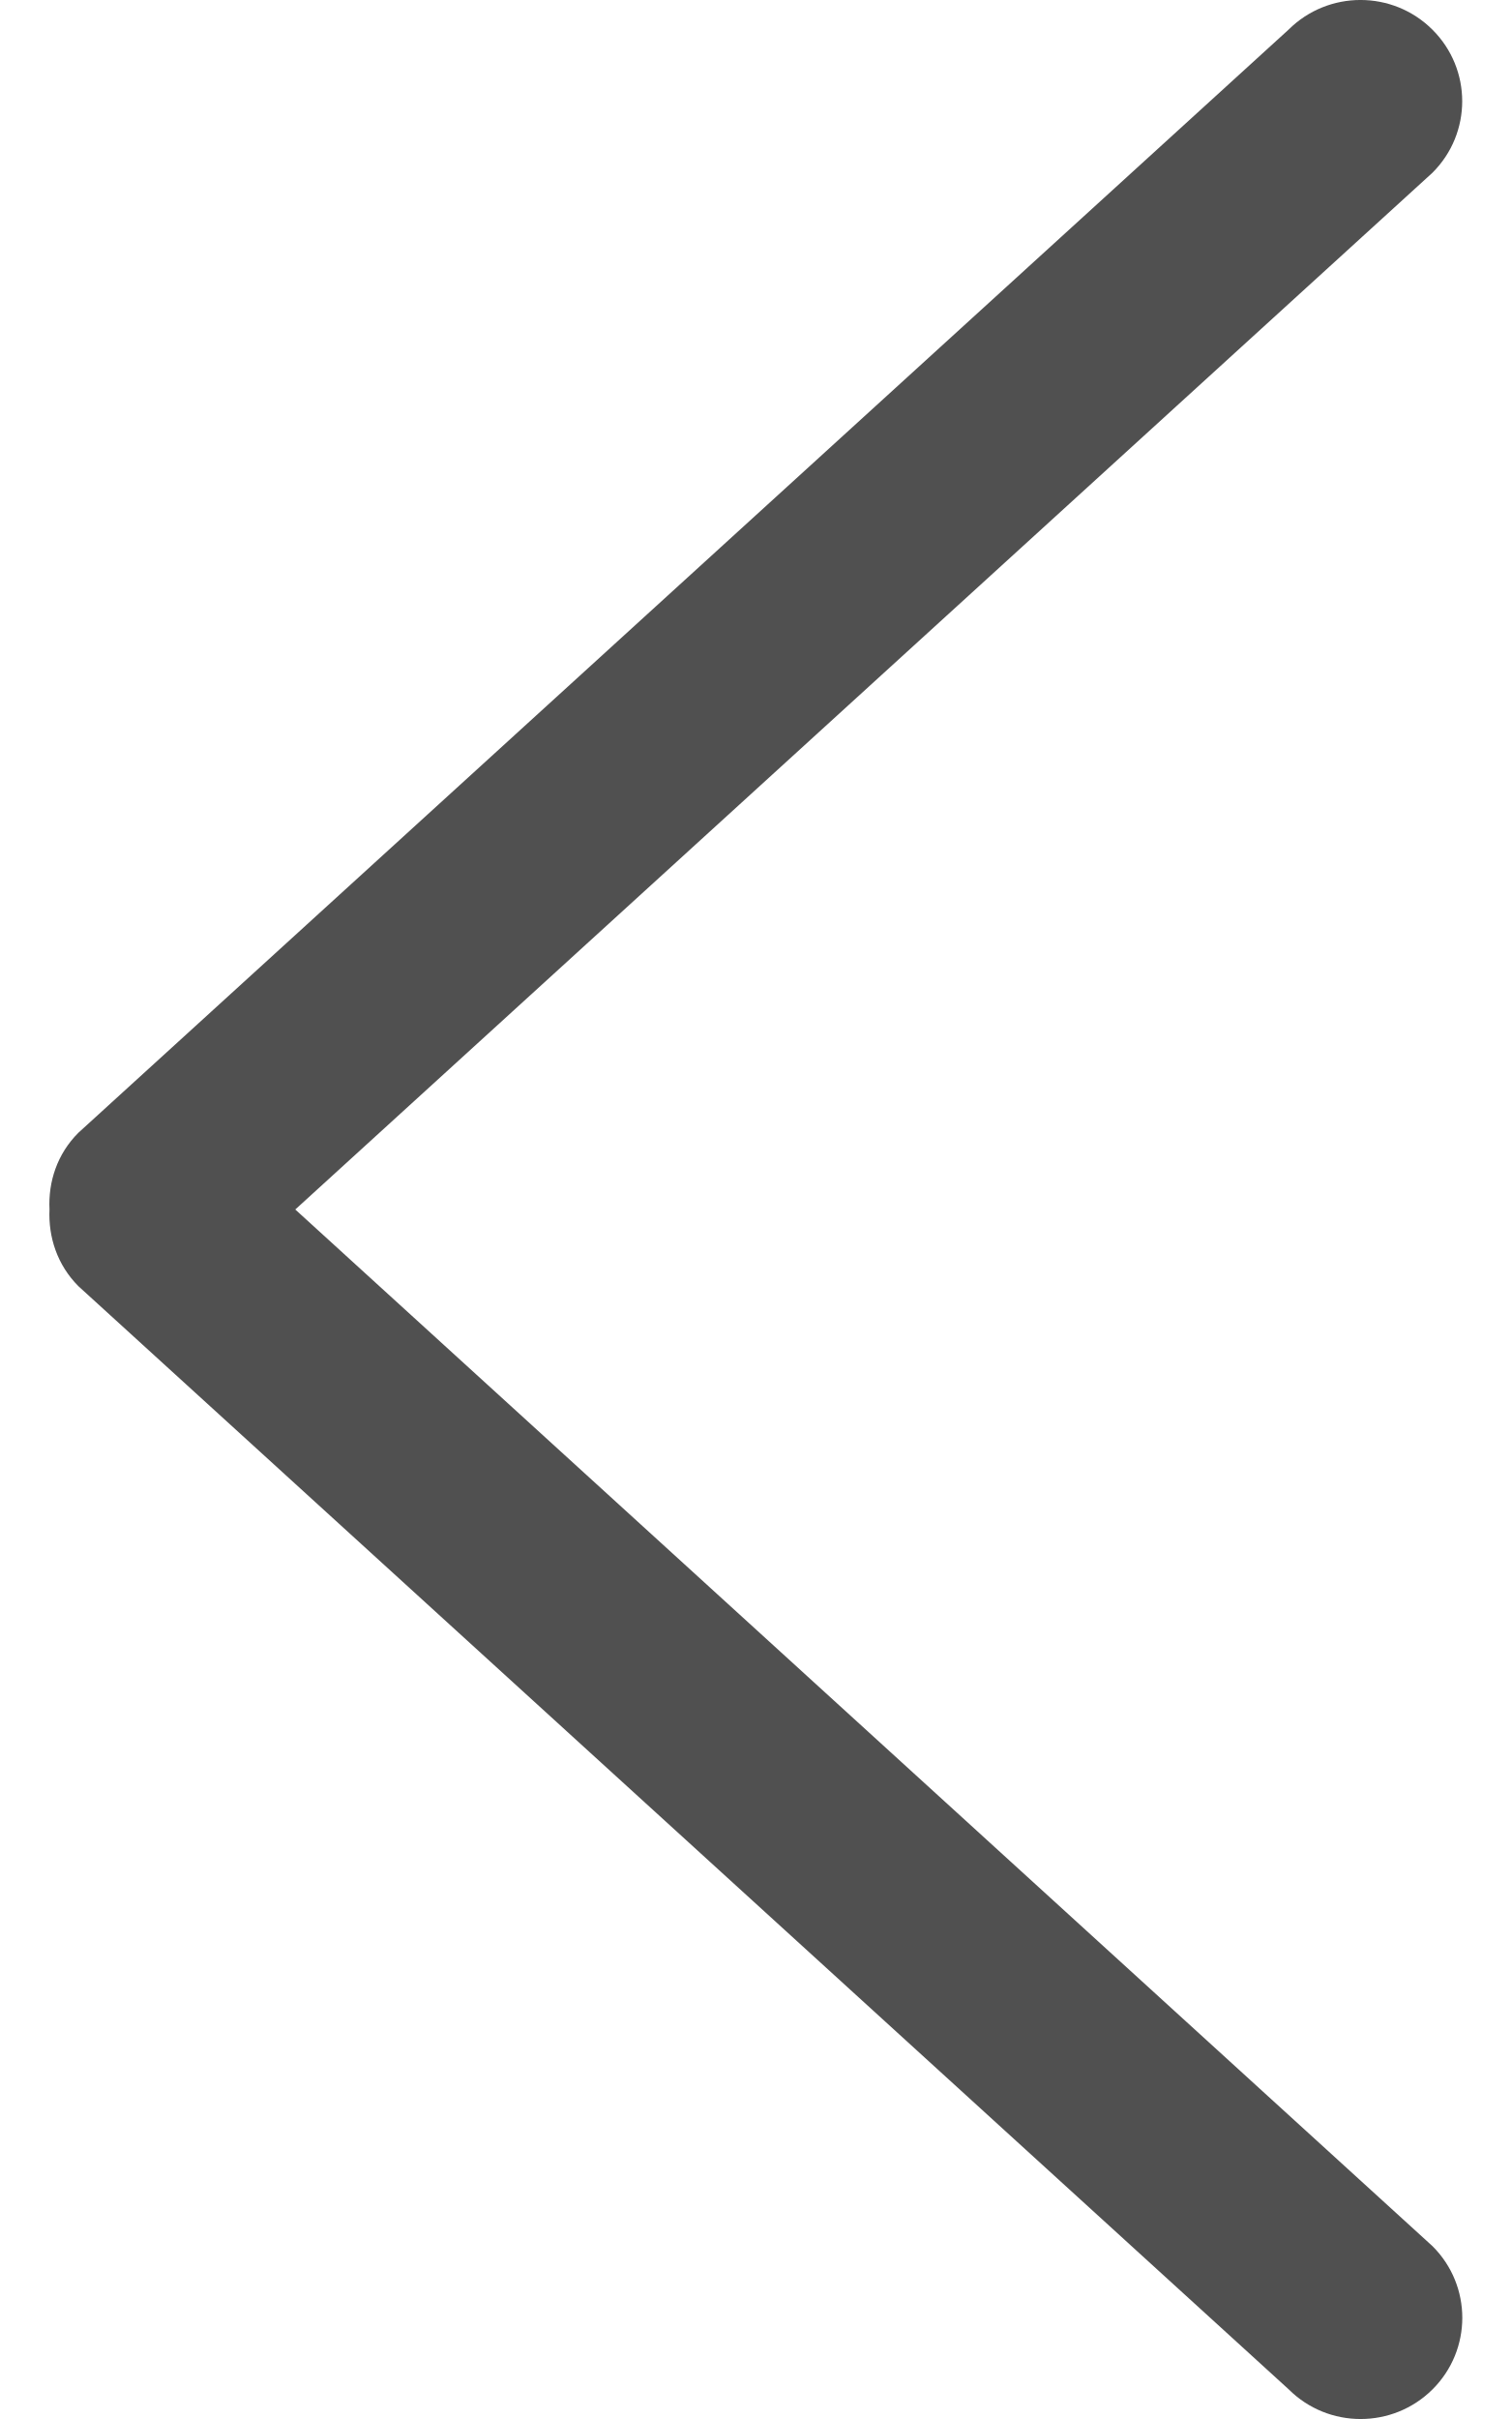
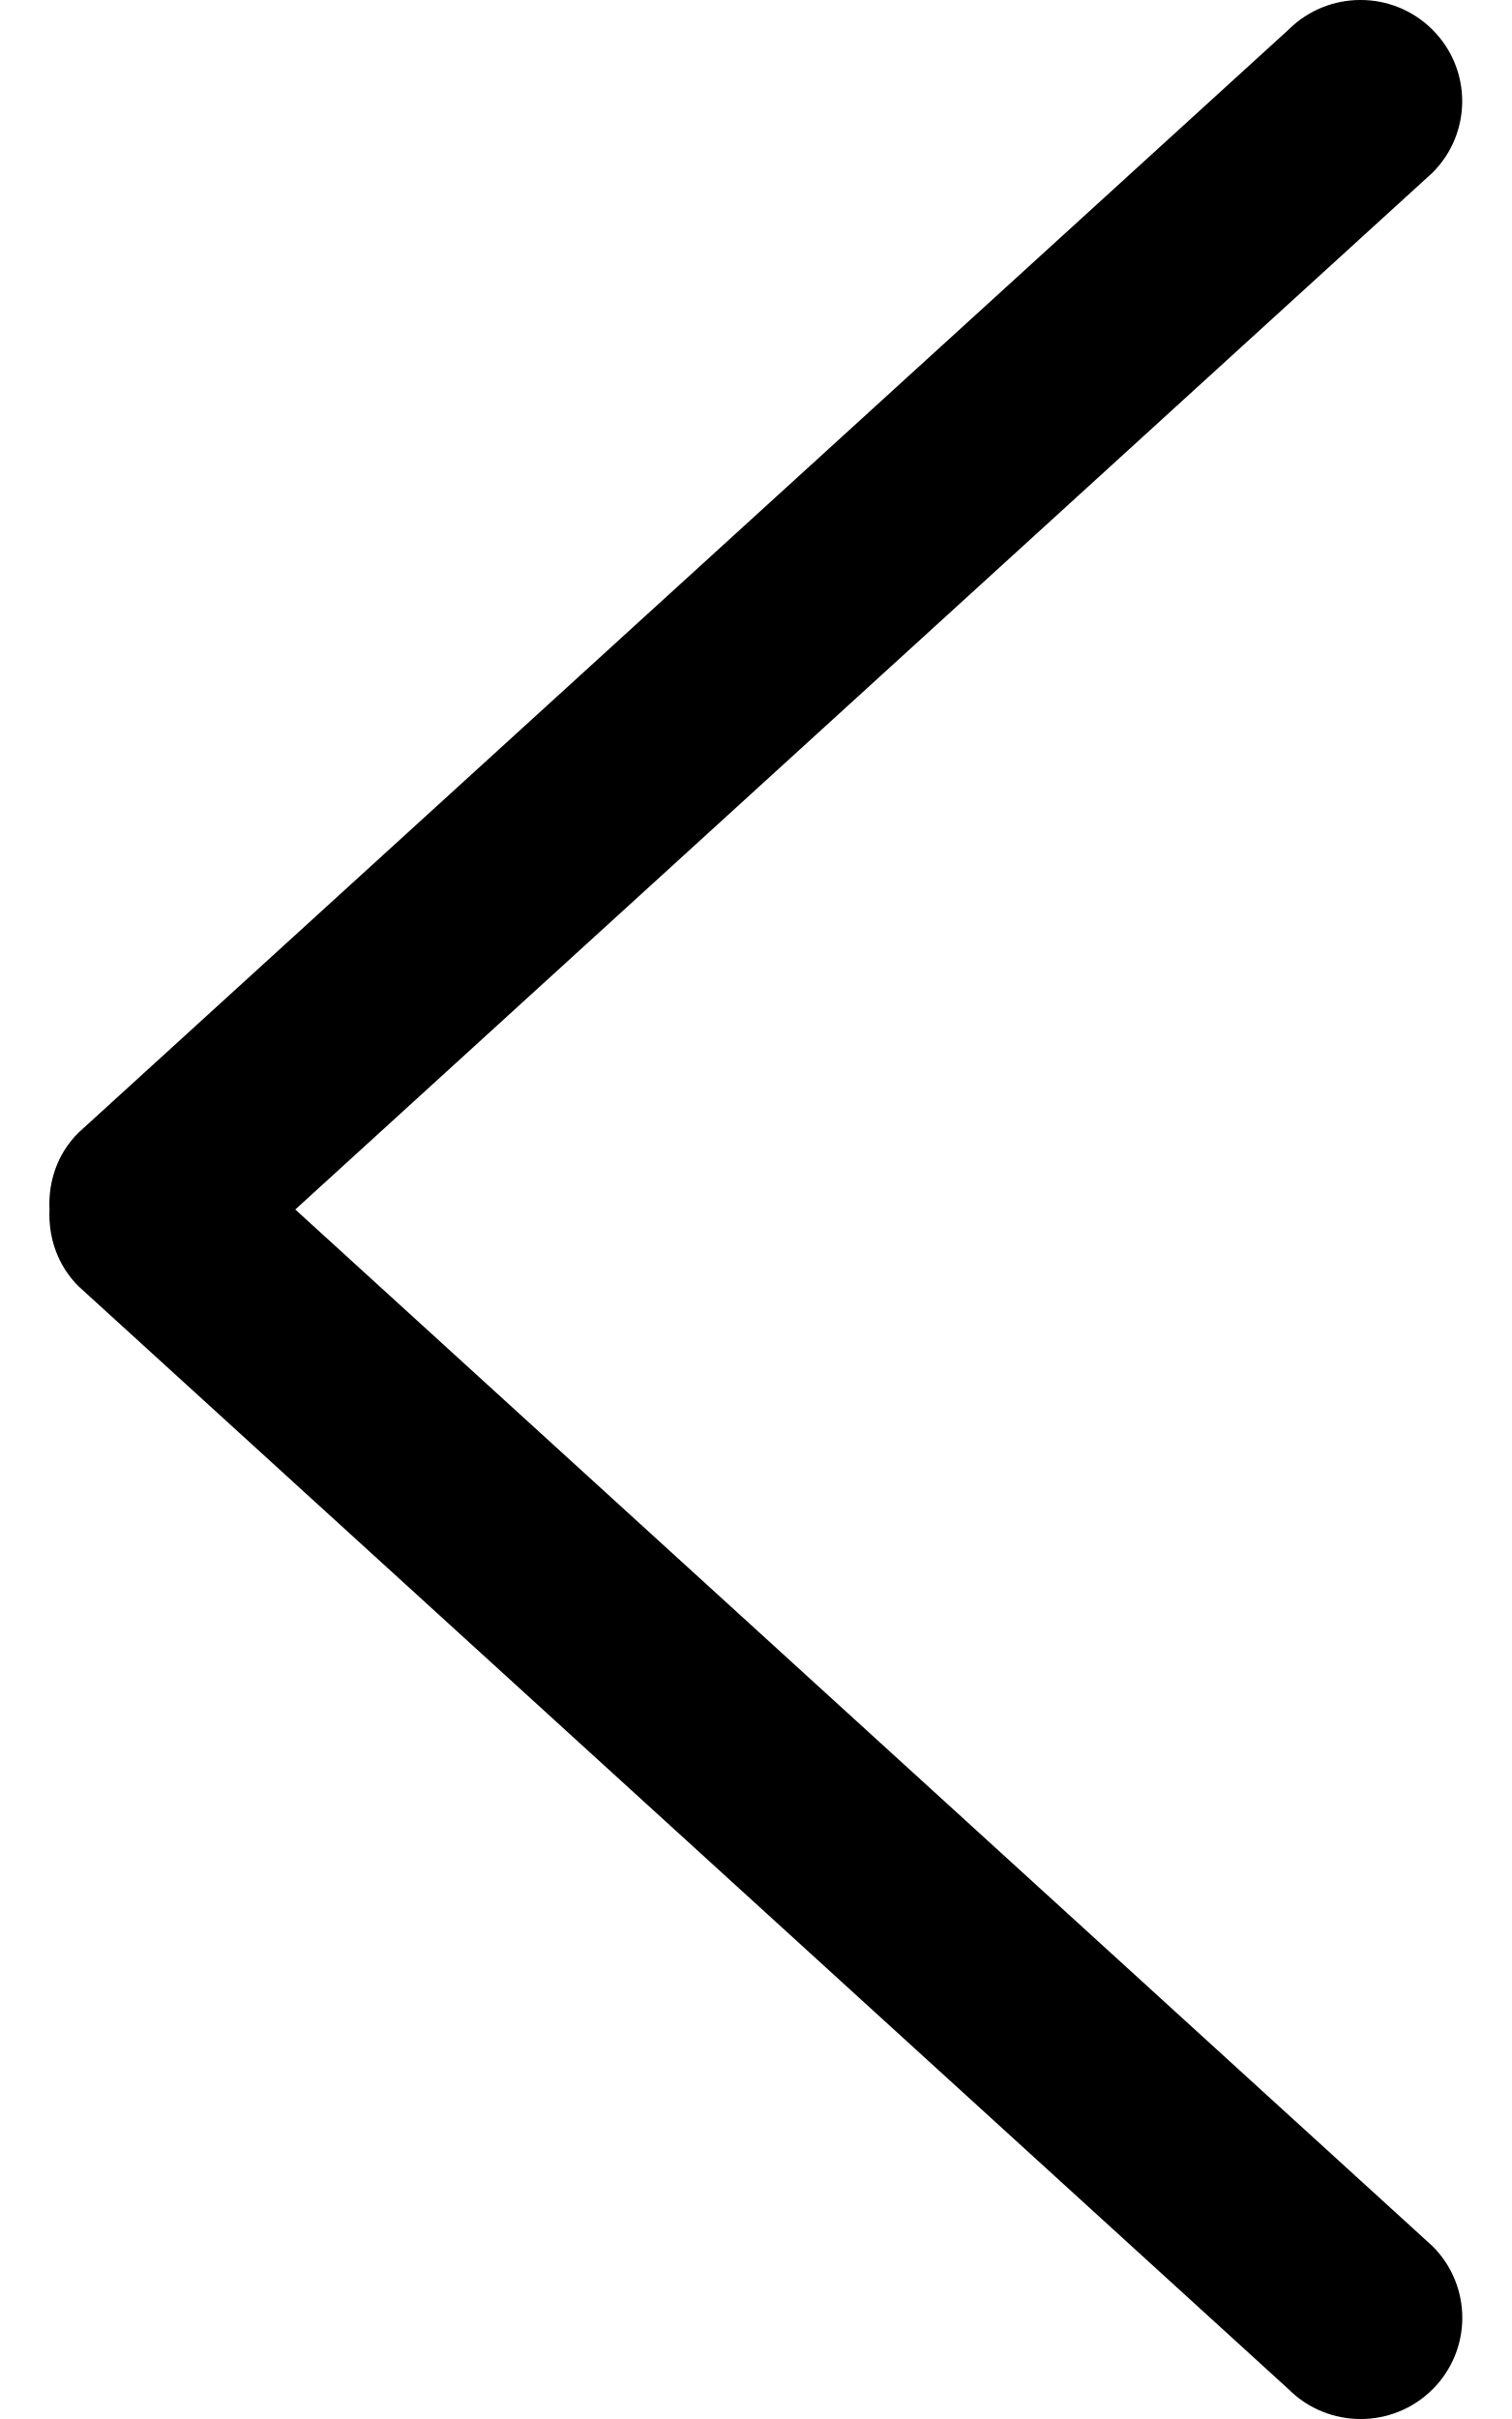
- <svg xmlns="http://www.w3.org/2000/svg" width="20" height="32" viewBox="0 0 20 32" fill="none">
-   <path d="M1.038 17.015L17.052 31.608C17.577 32.131 18.429 32.131 18.955 31.608C19.48 31.085 19.48 30.237 18.955 29.714L3.907 16L18.953 2.286C19.479 1.763 19.479 0.915 18.953 0.392C18.428 -0.131 17.576 -0.131 17.05 0.392L1.037 14.985C0.757 15.264 0.637 15.633 0.655 15.999C0.638 16.365 0.758 16.735 1.038 17.015Z" fill="#505050" />
+ <svg xmlns="http://www.w3.org/2000/svg" width="20" height="32" viewBox="0 0 20 32">
+   <path d="M1.038 17.015L17.052 31.608C17.577 32.131 18.429 32.131 18.955 31.608C19.48 31.085 19.48 30.237 18.955 29.714L3.907 16L18.953 2.286C19.479 1.763 19.479 0.915 18.953 0.392C18.428 -0.131 17.576 -0.131 17.05 0.392L1.037 14.985C0.757 15.264 0.637 15.633 0.655 15.999C0.638 16.365 0.758 16.735 1.038 17.015Z" />
</svg>
